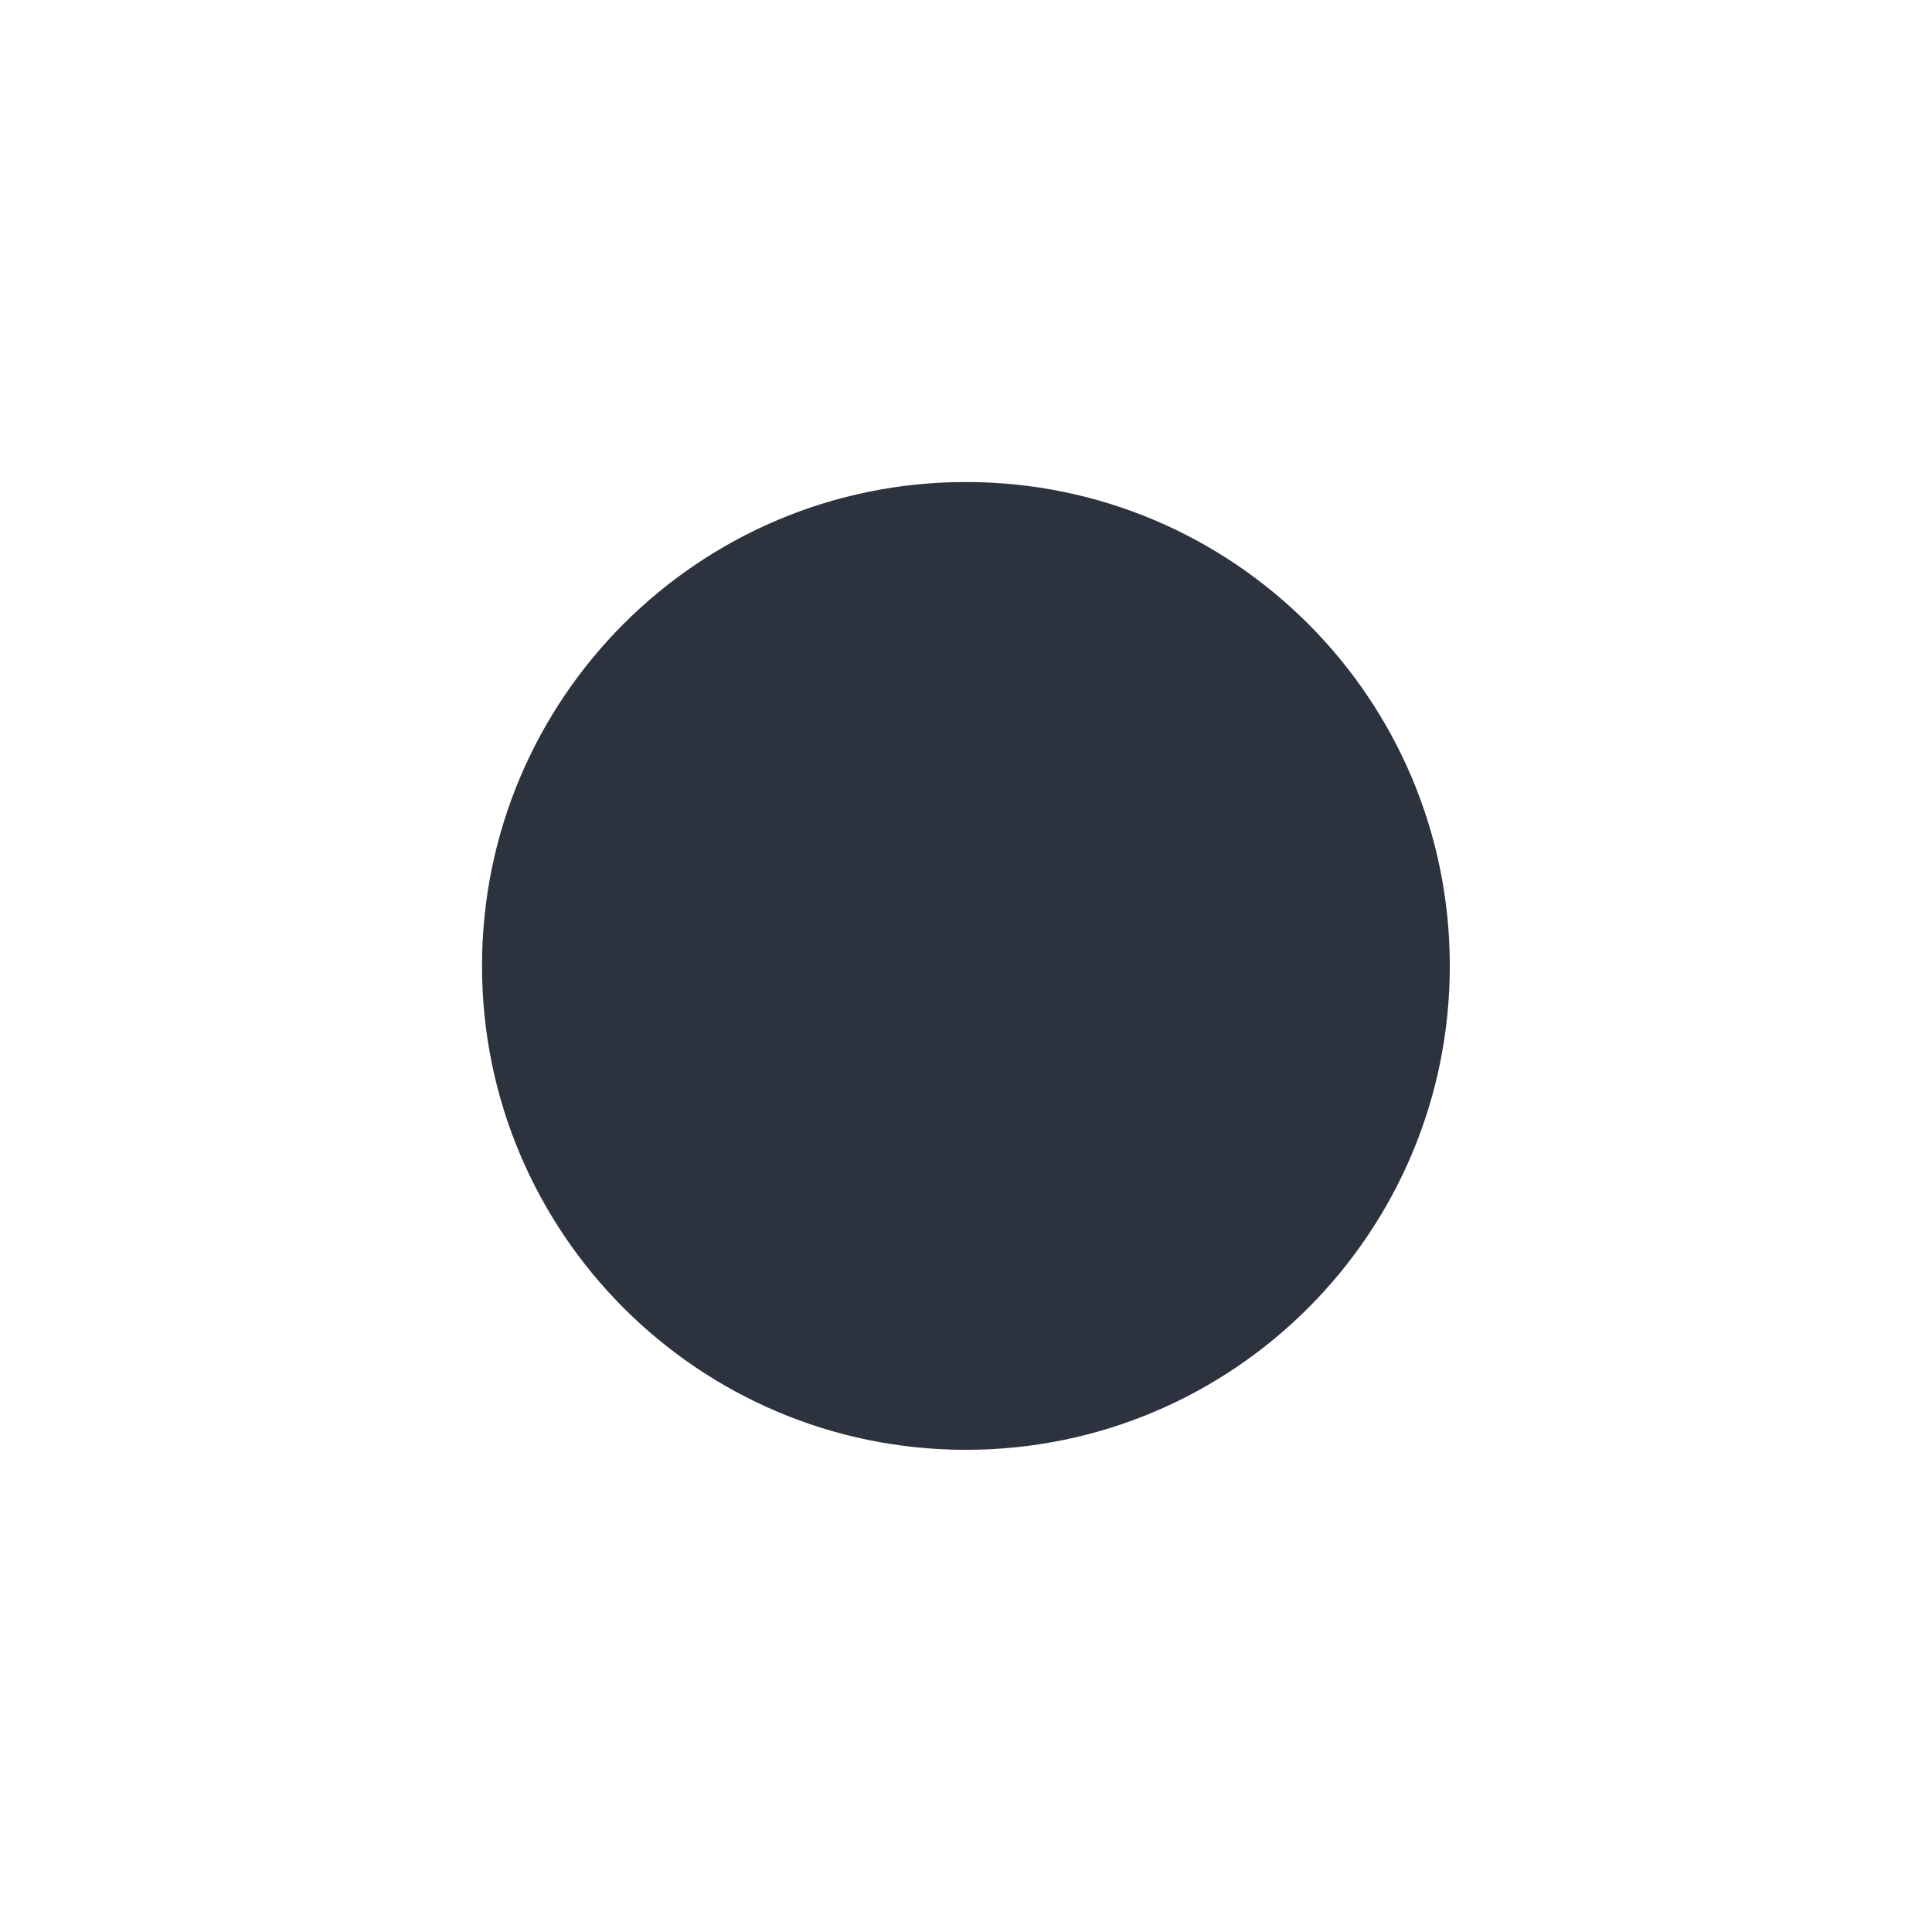
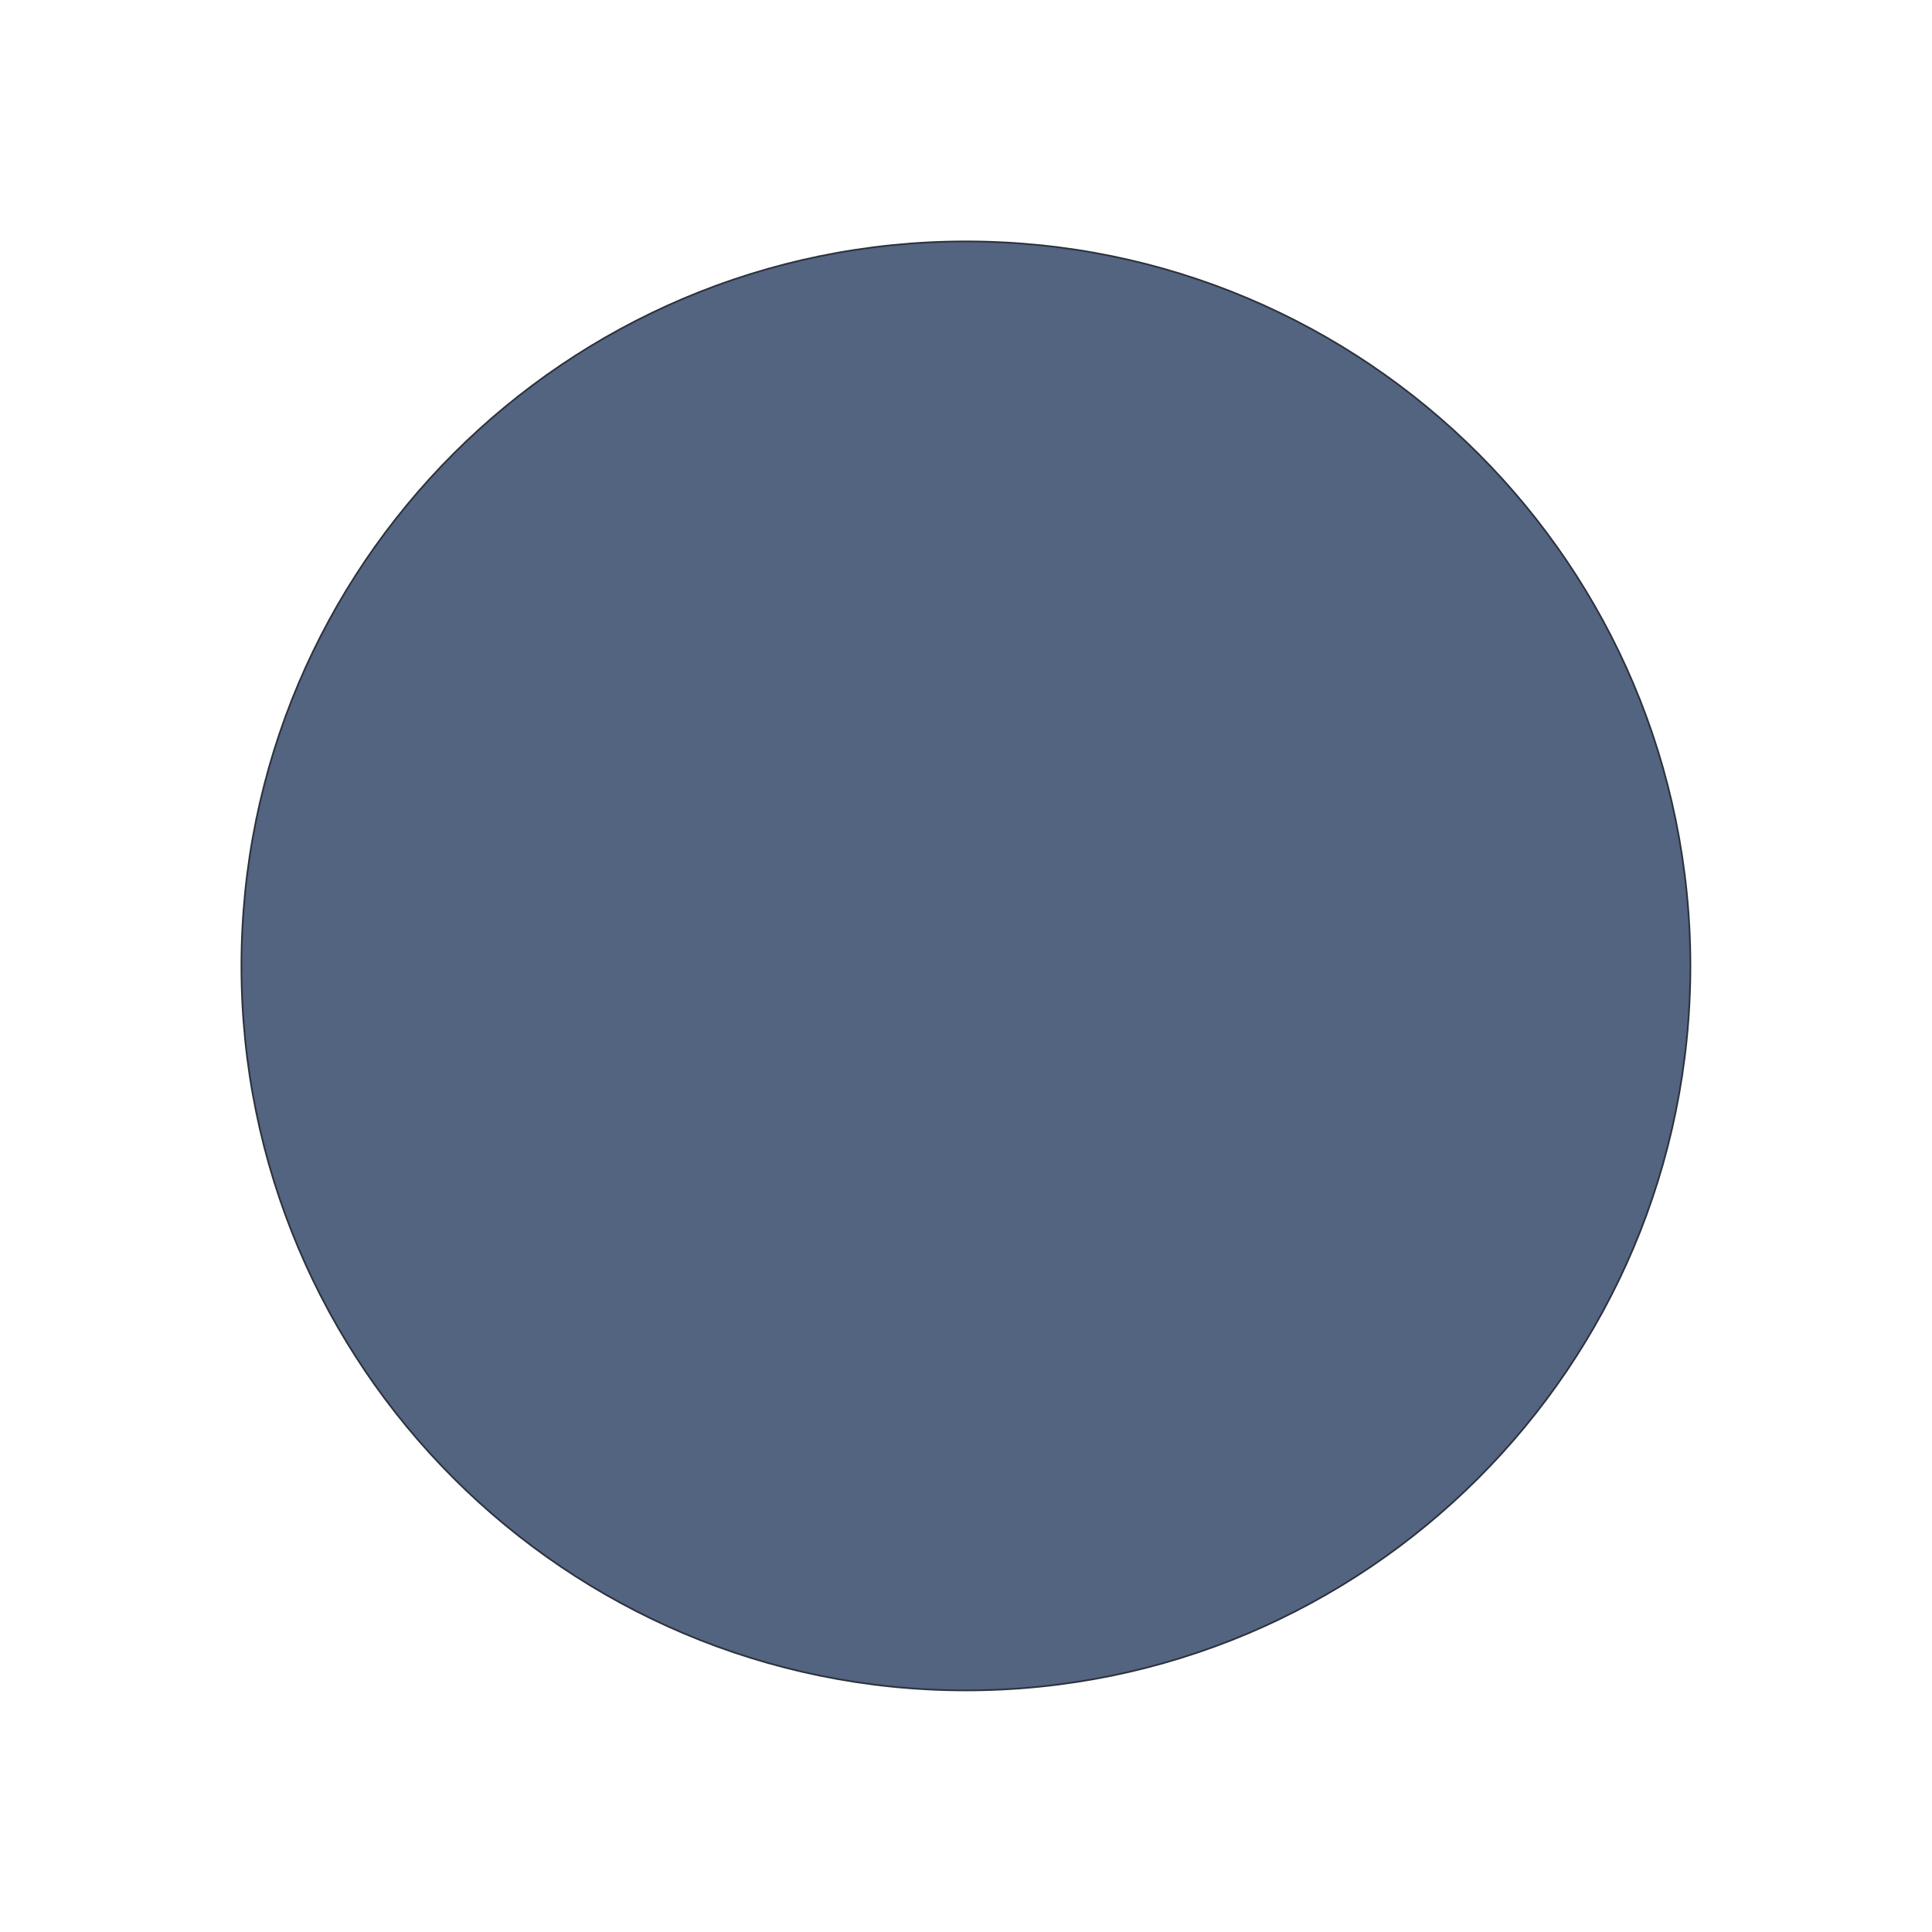
<svg xmlns="http://www.w3.org/2000/svg" version="1.1" id="Ebene_1" x="0px" y="0px" viewBox="0 0 1133.9 1133.9" enable-background="new 0 0 1133.9 1133.9" xml:space="preserve">
-   <circle fill="#2C323E" stroke="#2C323E" stroke-miterlimit="10" cx="566.9" cy="566.9" r="283.5" />
+   <circle fill="#536480" stroke="#2C323E" stroke-miterlimit="10" cx="566.9" cy="566.9" r="425.2" />
</svg>
